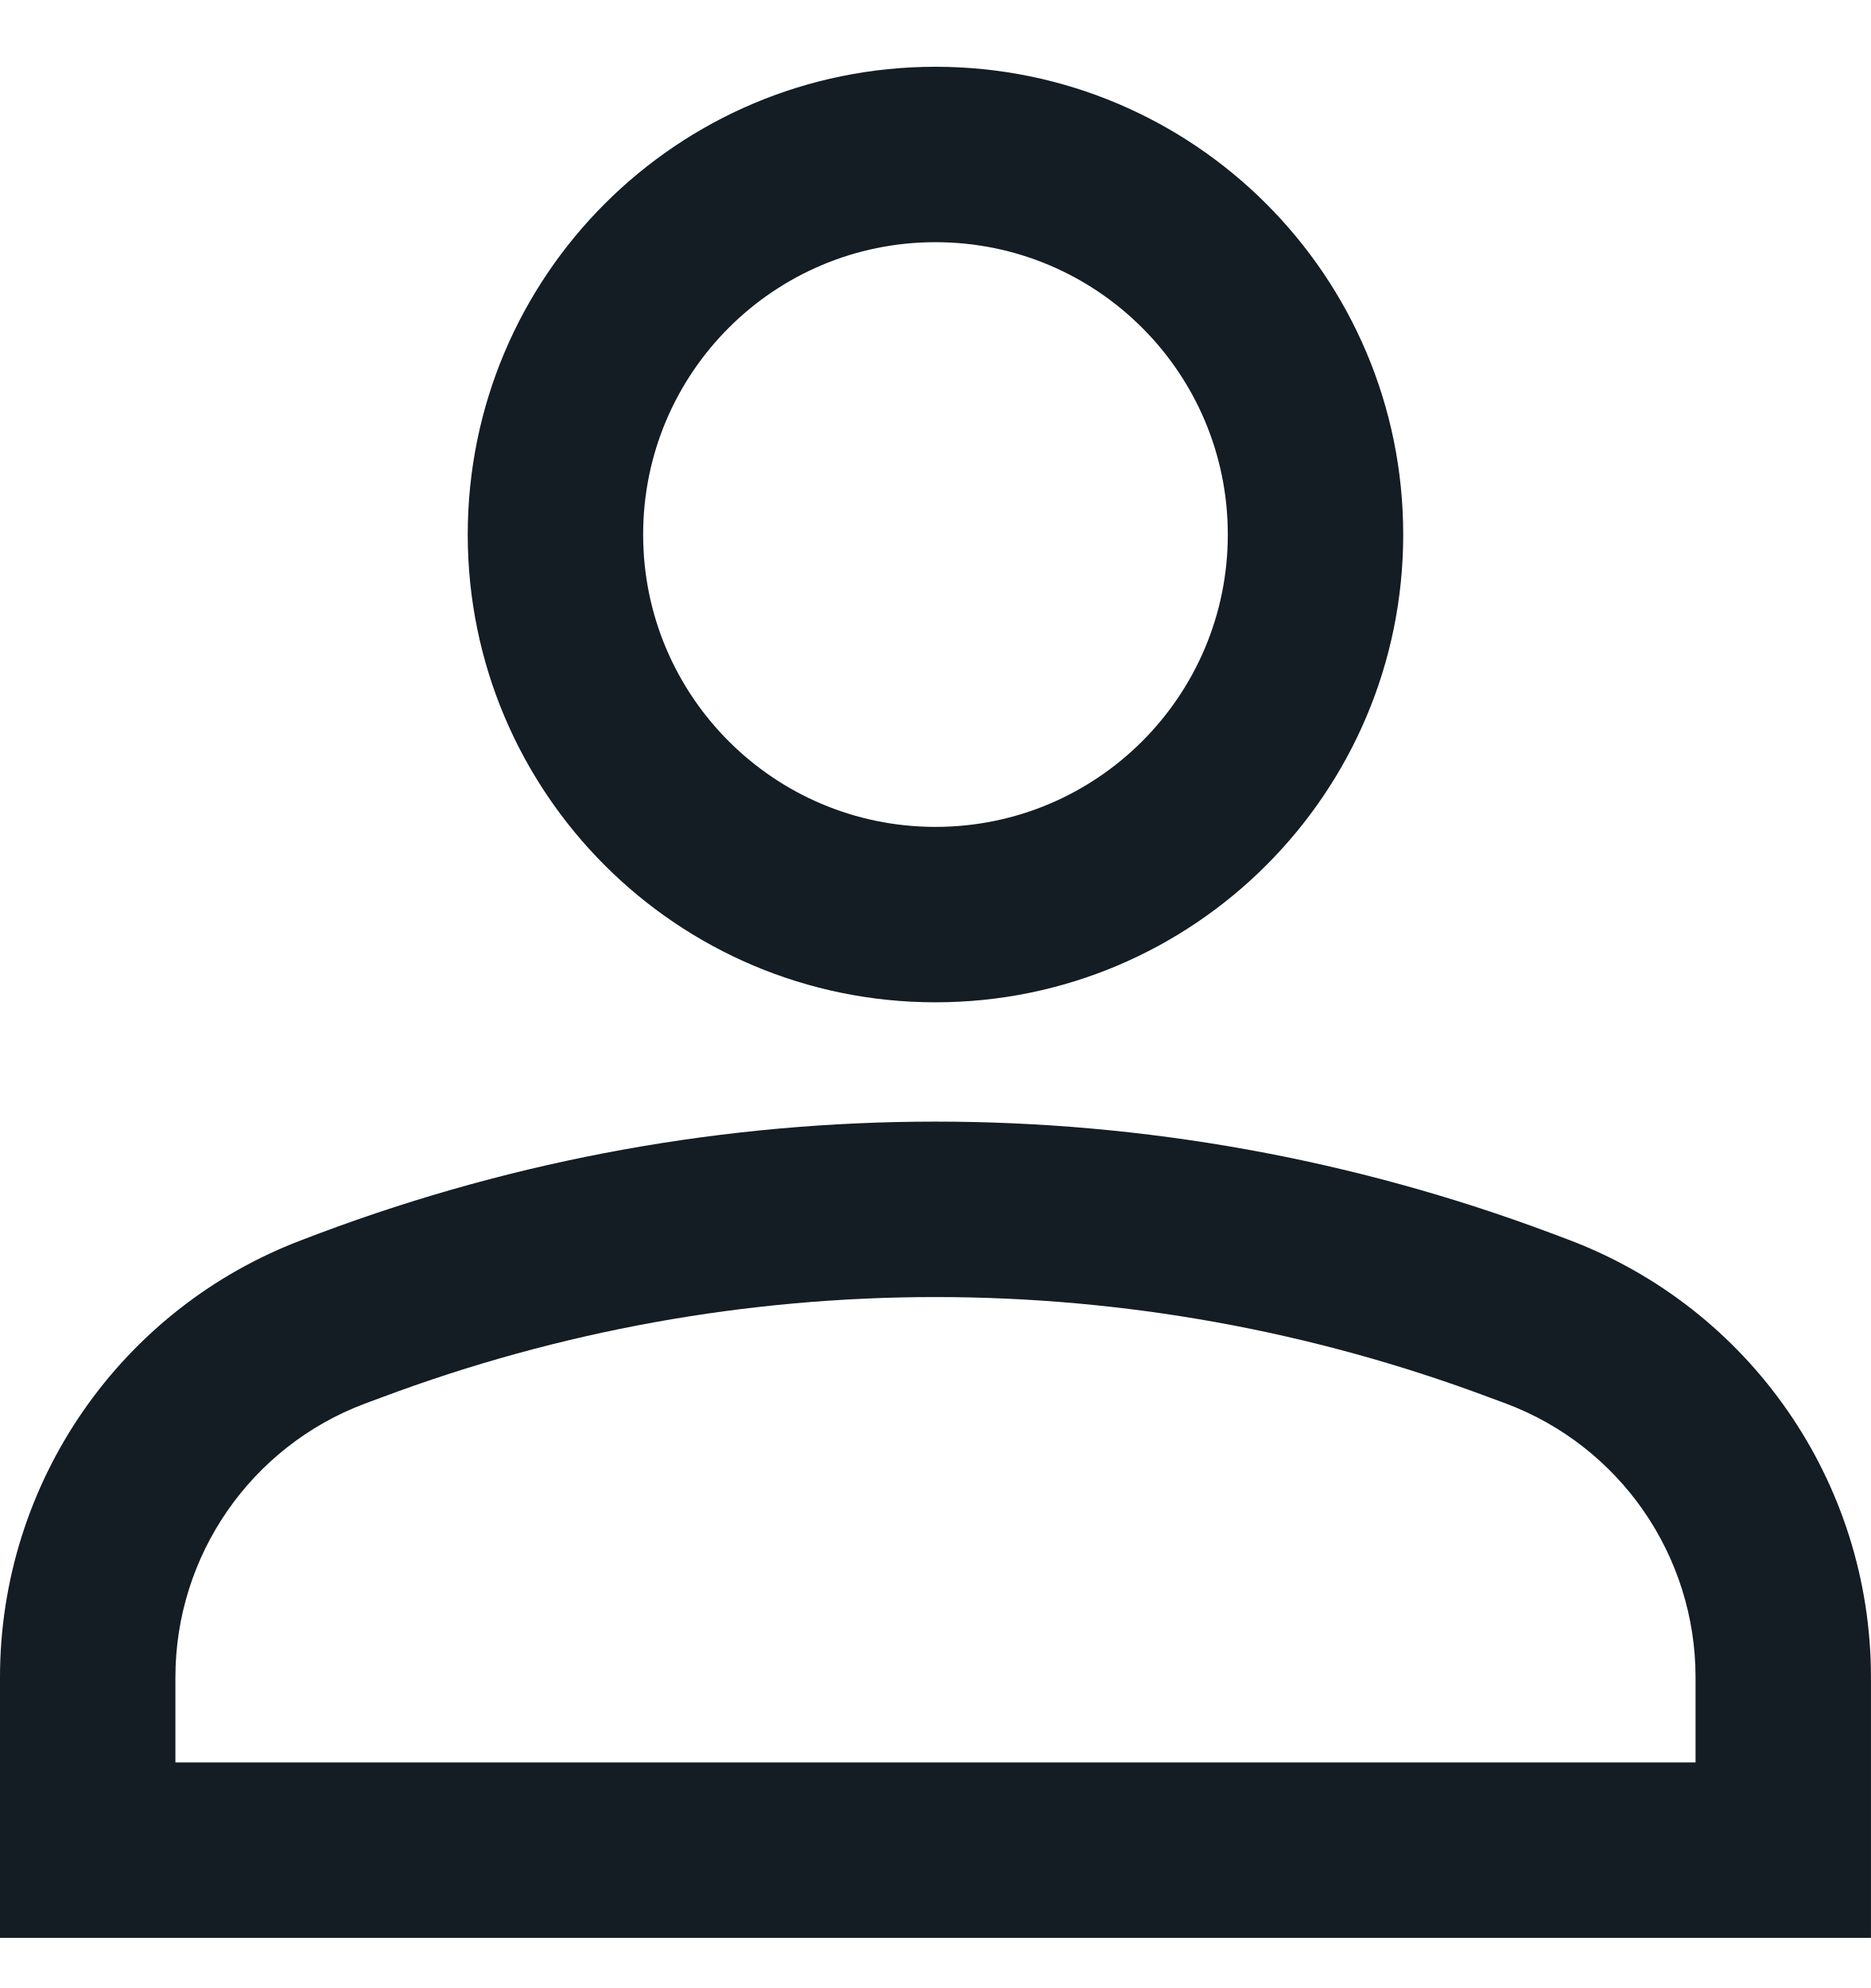
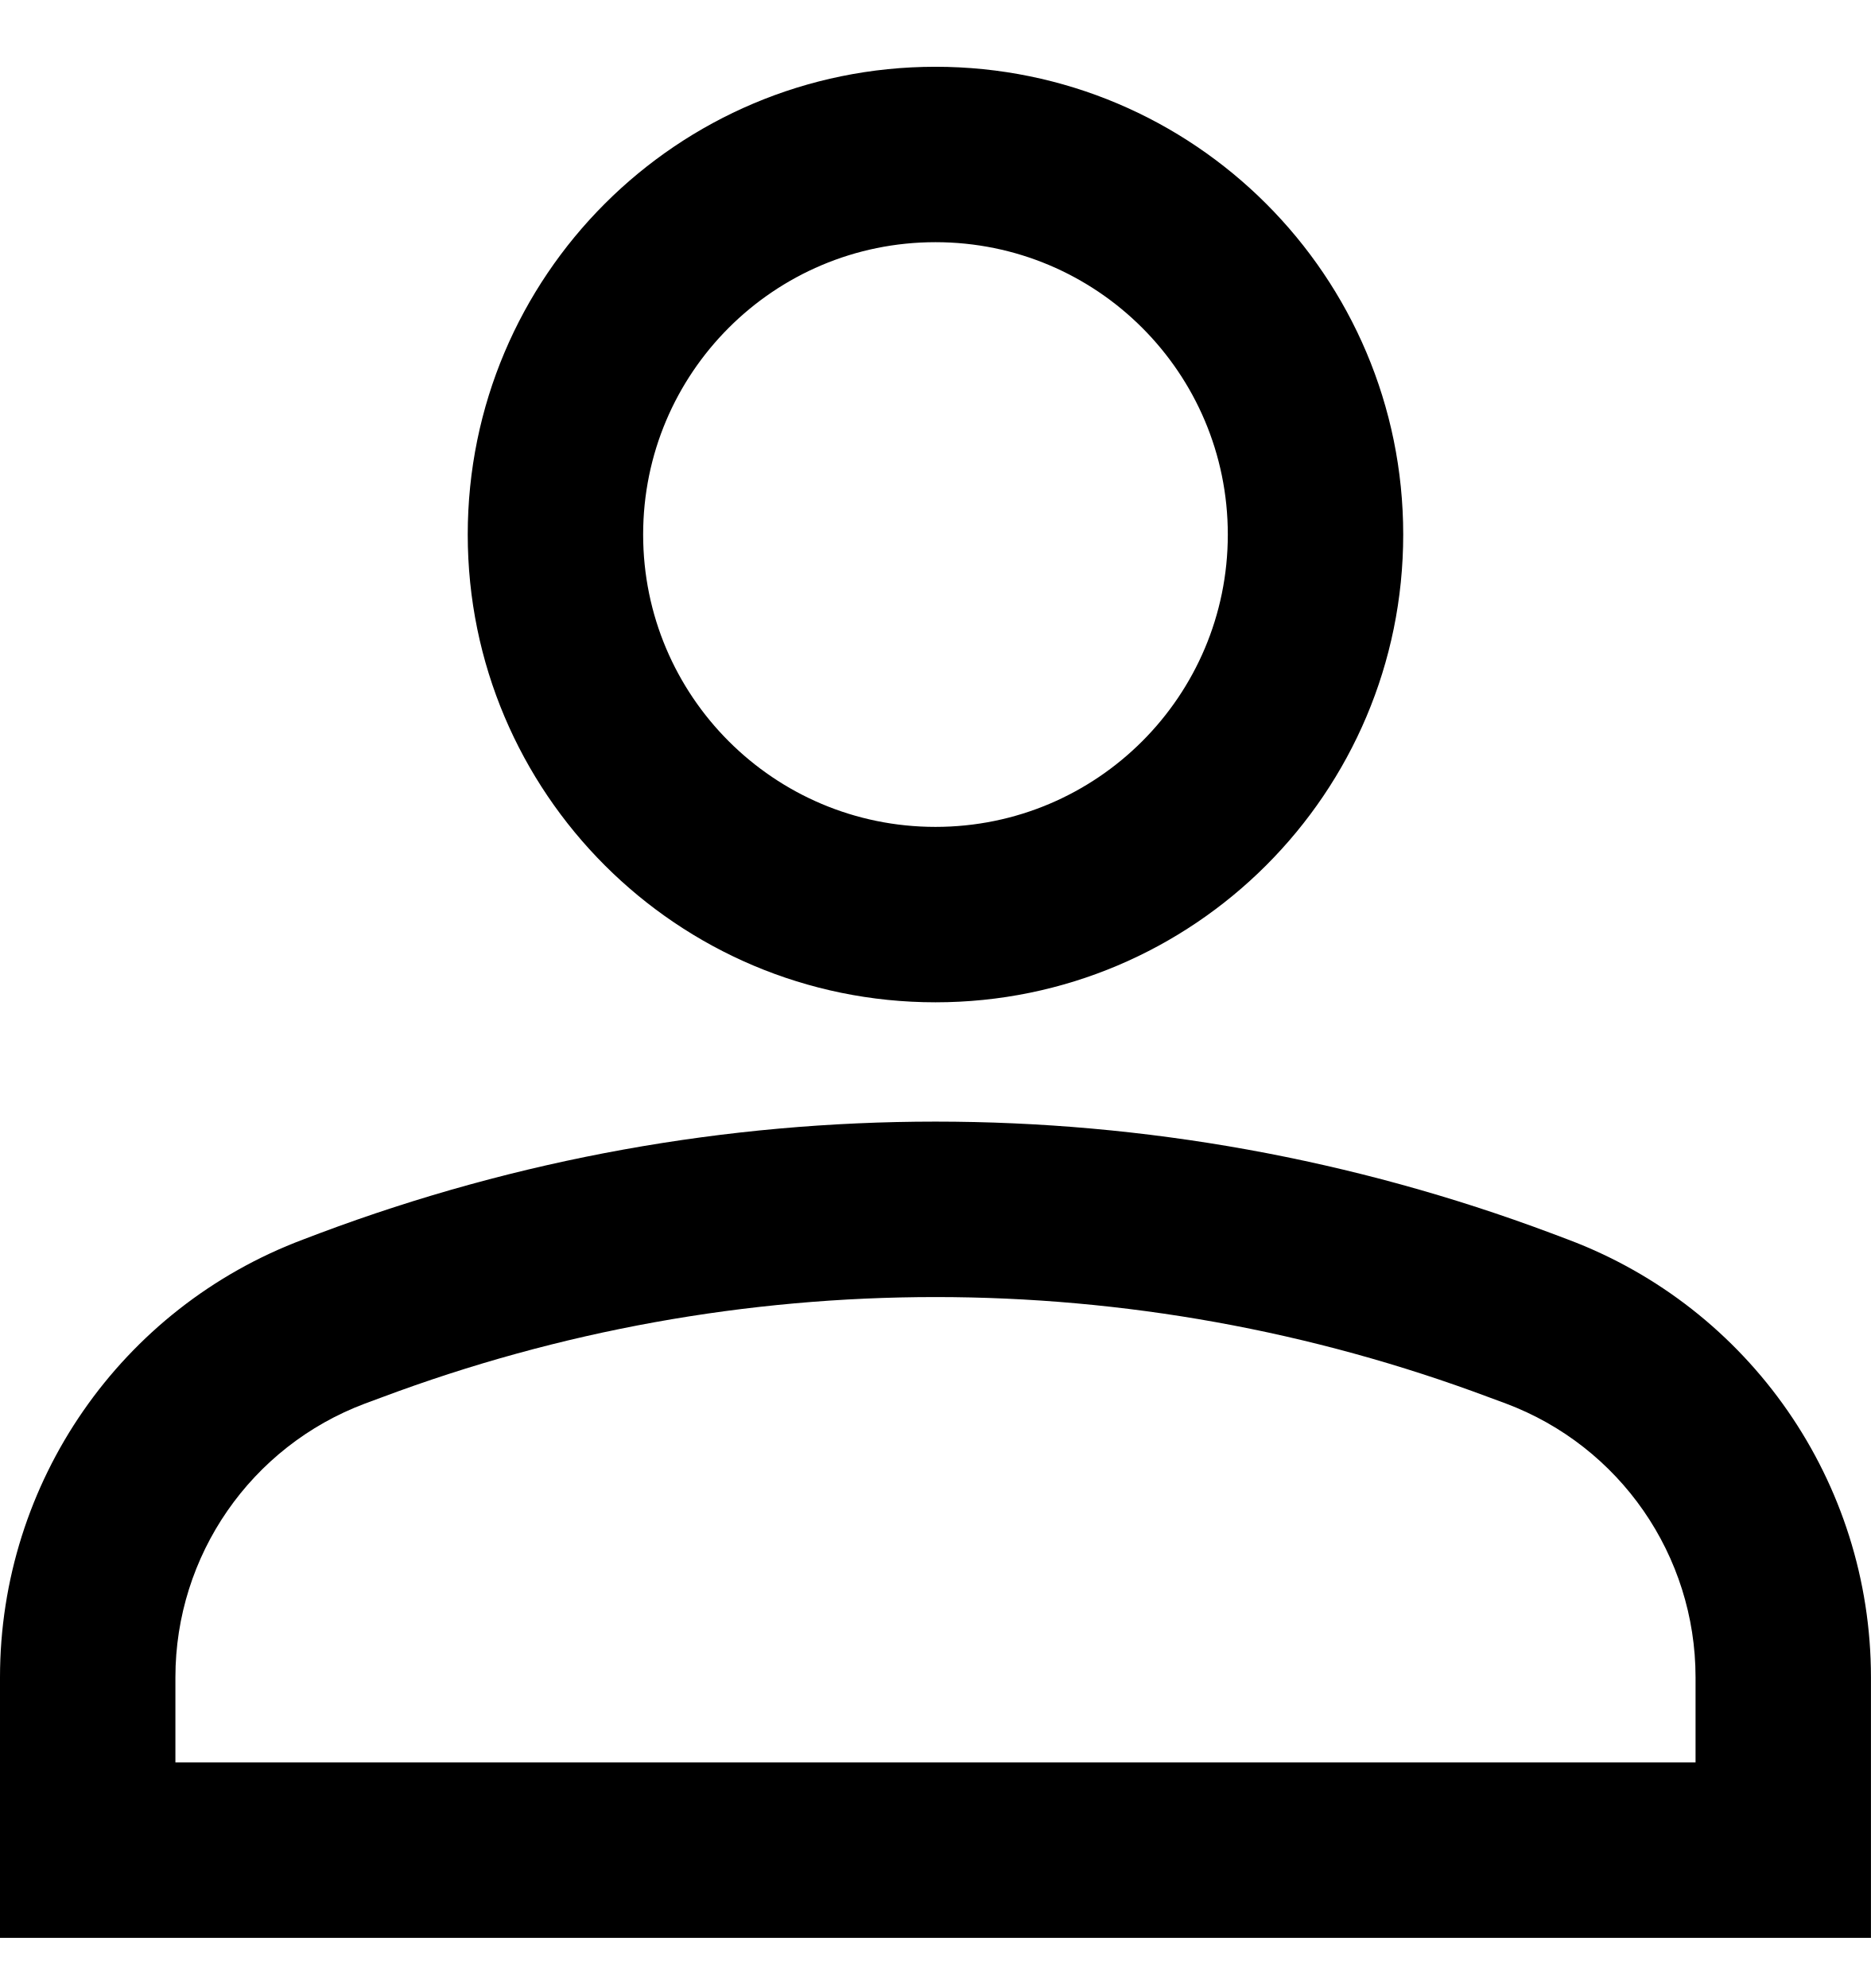
<svg xmlns="http://www.w3.org/2000/svg" width="16" height="17" viewBox="0 0 16 17" fill="none">
-   <path fill-rule="evenodd" clip-rule="evenodd" d="M12 4.571C12 6.78 10.209 8.571 8 8.571C5.791 8.571 4 6.78 4 4.571C4 2.362 5.791 0.571 8 0.571C10.209 0.571 12 2.362 12 4.571ZM10.5 4.571C10.5 5.952 9.381 7.071 8 7.071C6.619 7.071 5.5 5.952 5.5 4.571C5.5 3.19 6.619 2.071 8 2.071C9.381 2.071 10.5 3.19 10.5 4.571Z" fill="#141C24" />
-   <path fill-rule="evenodd" clip-rule="evenodd" d="M0 14.343V16.571H16V14.343C16 12.676 14.966 11.183 13.405 10.598L13.267 10.546C9.871 9.273 6.129 9.273 2.733 10.546L2.596 10.598C1.034 11.183 0 12.676 0 14.343ZM3.26 11.951C6.316 10.805 9.684 10.805 12.74 11.951L12.878 12.002C13.854 12.368 14.5 13.301 14.5 14.343V15.071H1.5V14.343C1.5 13.301 2.146 12.368 3.122 12.002L3.26 11.951Z" fill="#141C24" />
+   <path fill-rule="evenodd" clip-rule="evenodd" d="M12 4.571C12 6.78 10.209 8.571 8 8.571C5.791 8.571 4 6.78 4 4.571C4 2.362 5.791 0.571 8 0.571C10.209 0.571 12 2.362 12 4.571ZM10.5 4.571C10.5 5.952 9.381 7.071 8 7.071C6.619 7.071 5.5 5.952 5.5 4.571C5.5 3.19 6.619 2.071 8 2.071C9.381 2.071 10.5 3.19 10.5 4.571Z" fill="currentColor" />
+   <path fill-rule="evenodd" clip-rule="evenodd" d="M0 14.343V16.571H16V14.343C16 12.676 14.966 11.183 13.405 10.598L13.267 10.546C9.871 9.273 6.129 9.273 2.733 10.546L2.596 10.598C1.034 11.183 0 12.676 0 14.343ZM3.26 11.951C6.316 10.805 9.684 10.805 12.74 11.951L12.878 12.002C13.854 12.368 14.5 13.301 14.5 14.343V15.071H1.5V14.343C1.5 13.301 2.146 12.368 3.122 12.002L3.26 11.951Z" fill="currentColor" />
</svg>
